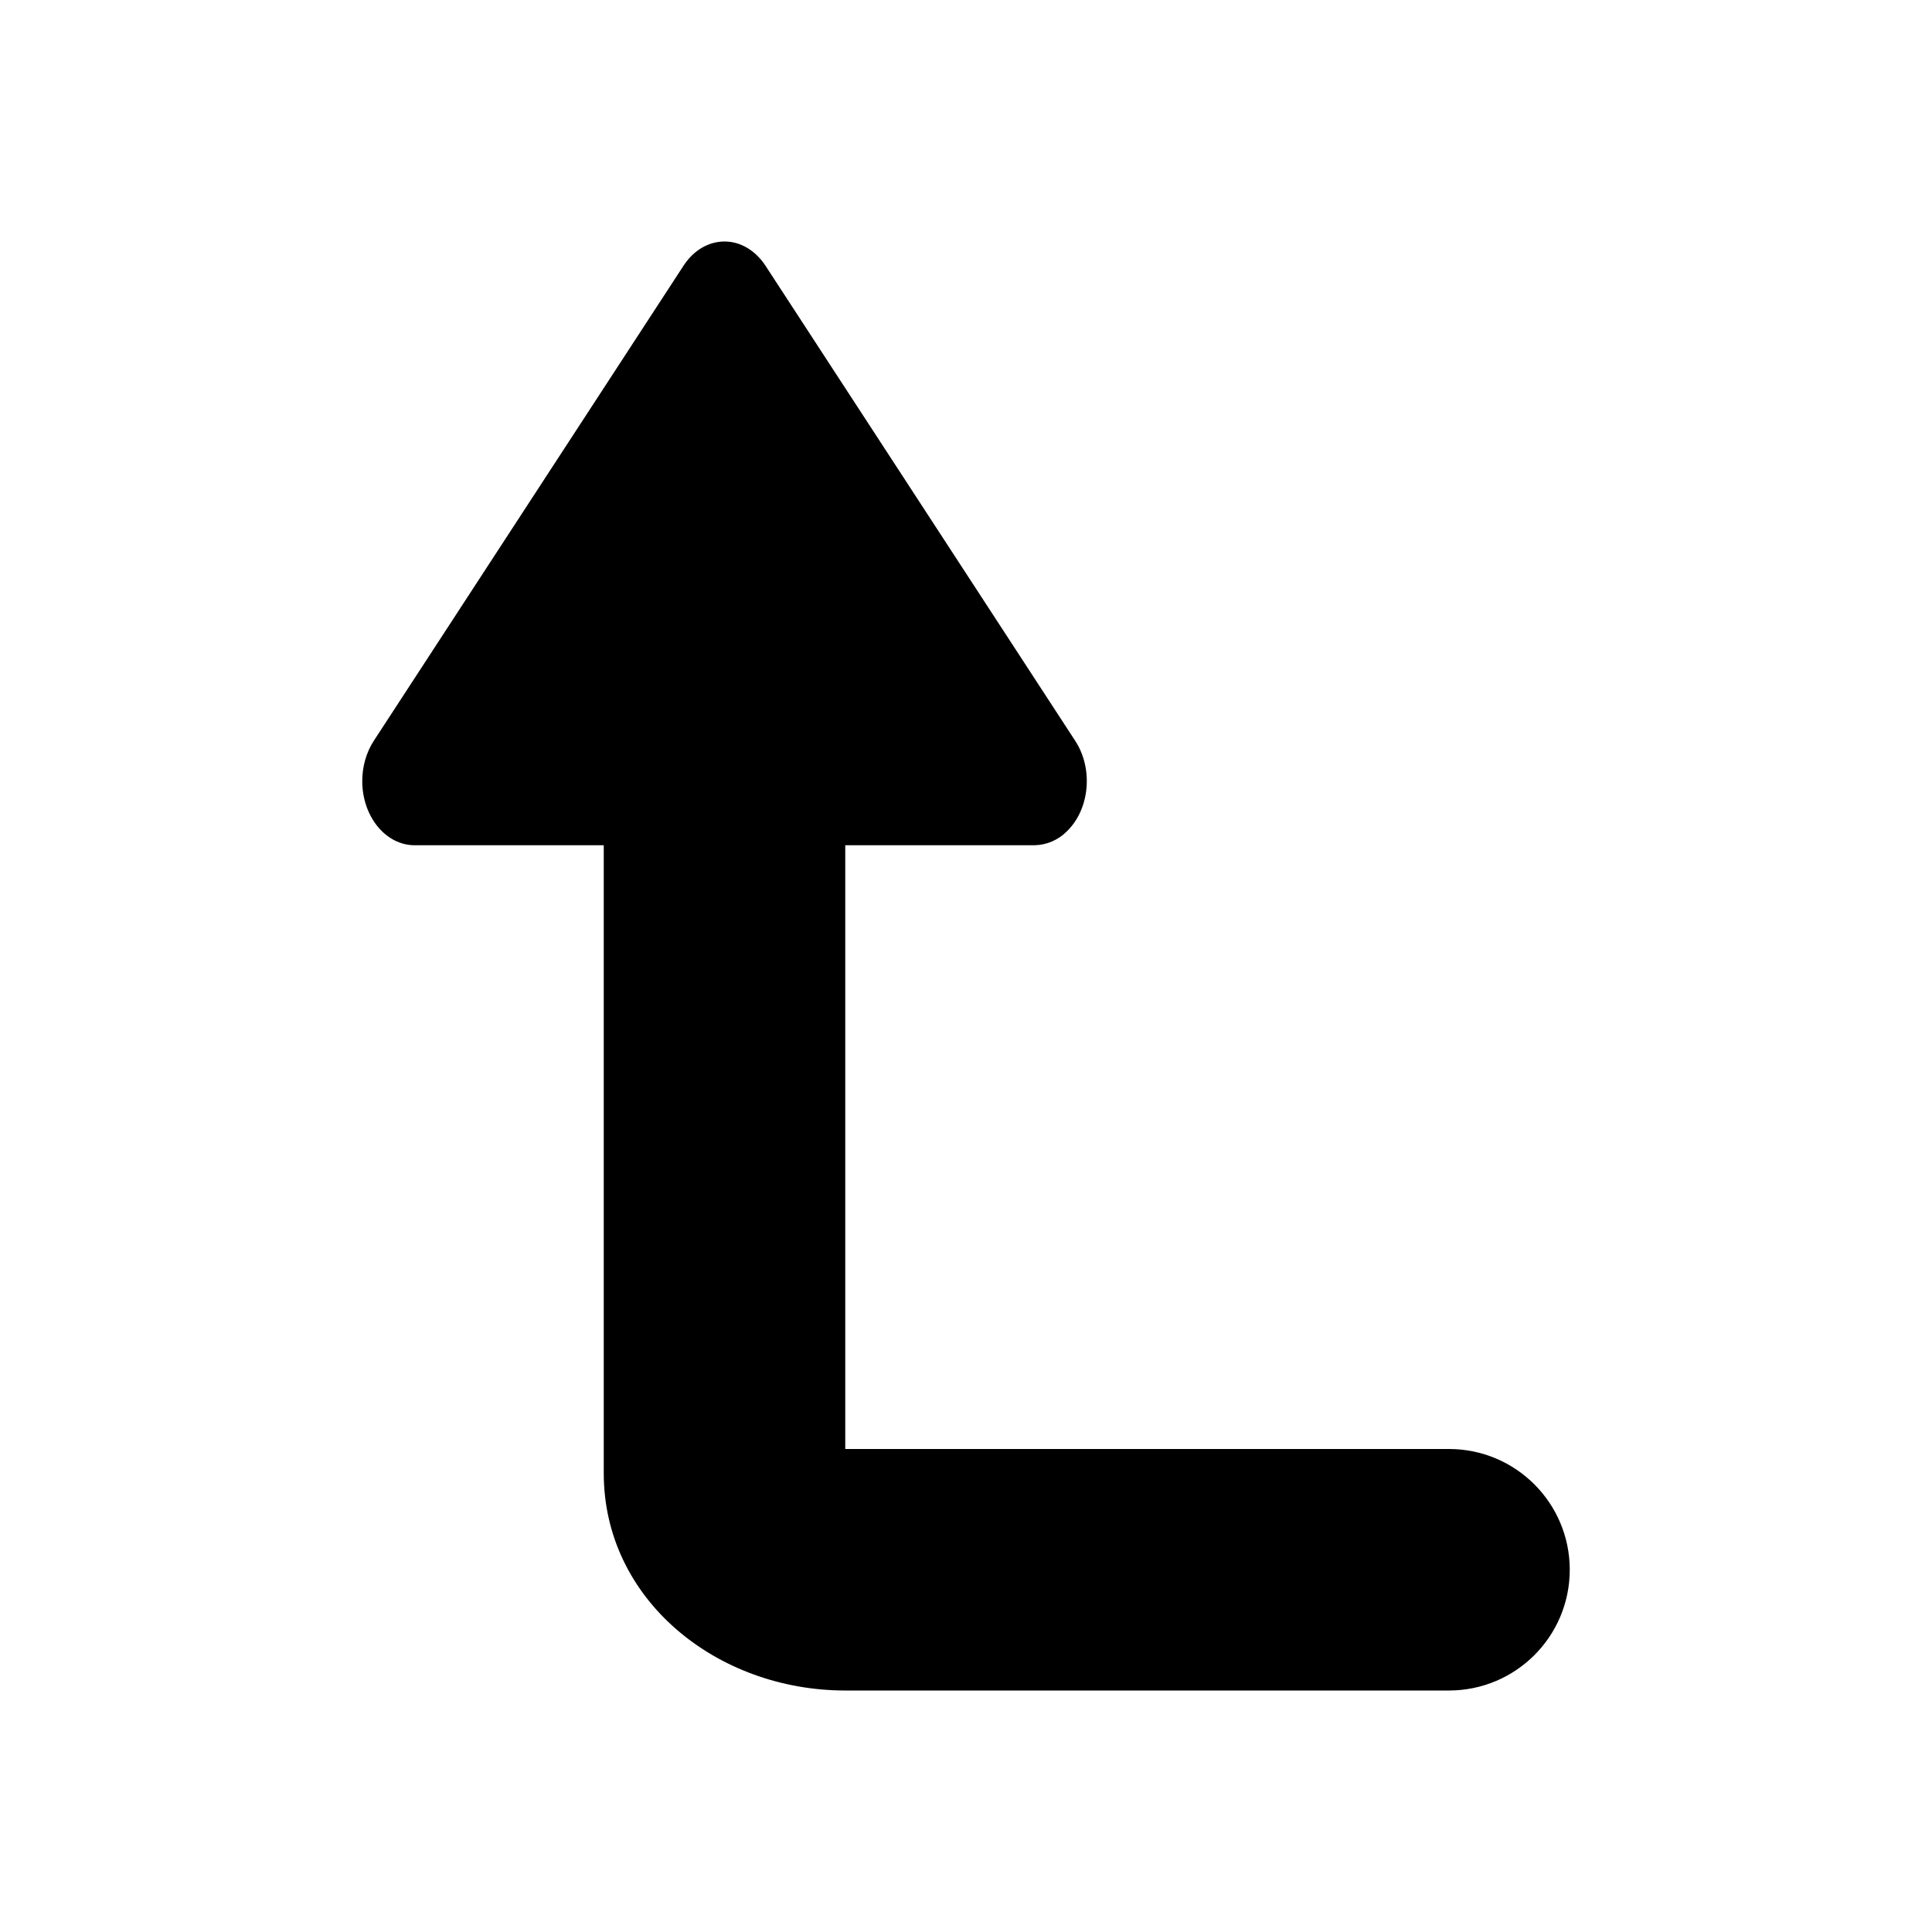
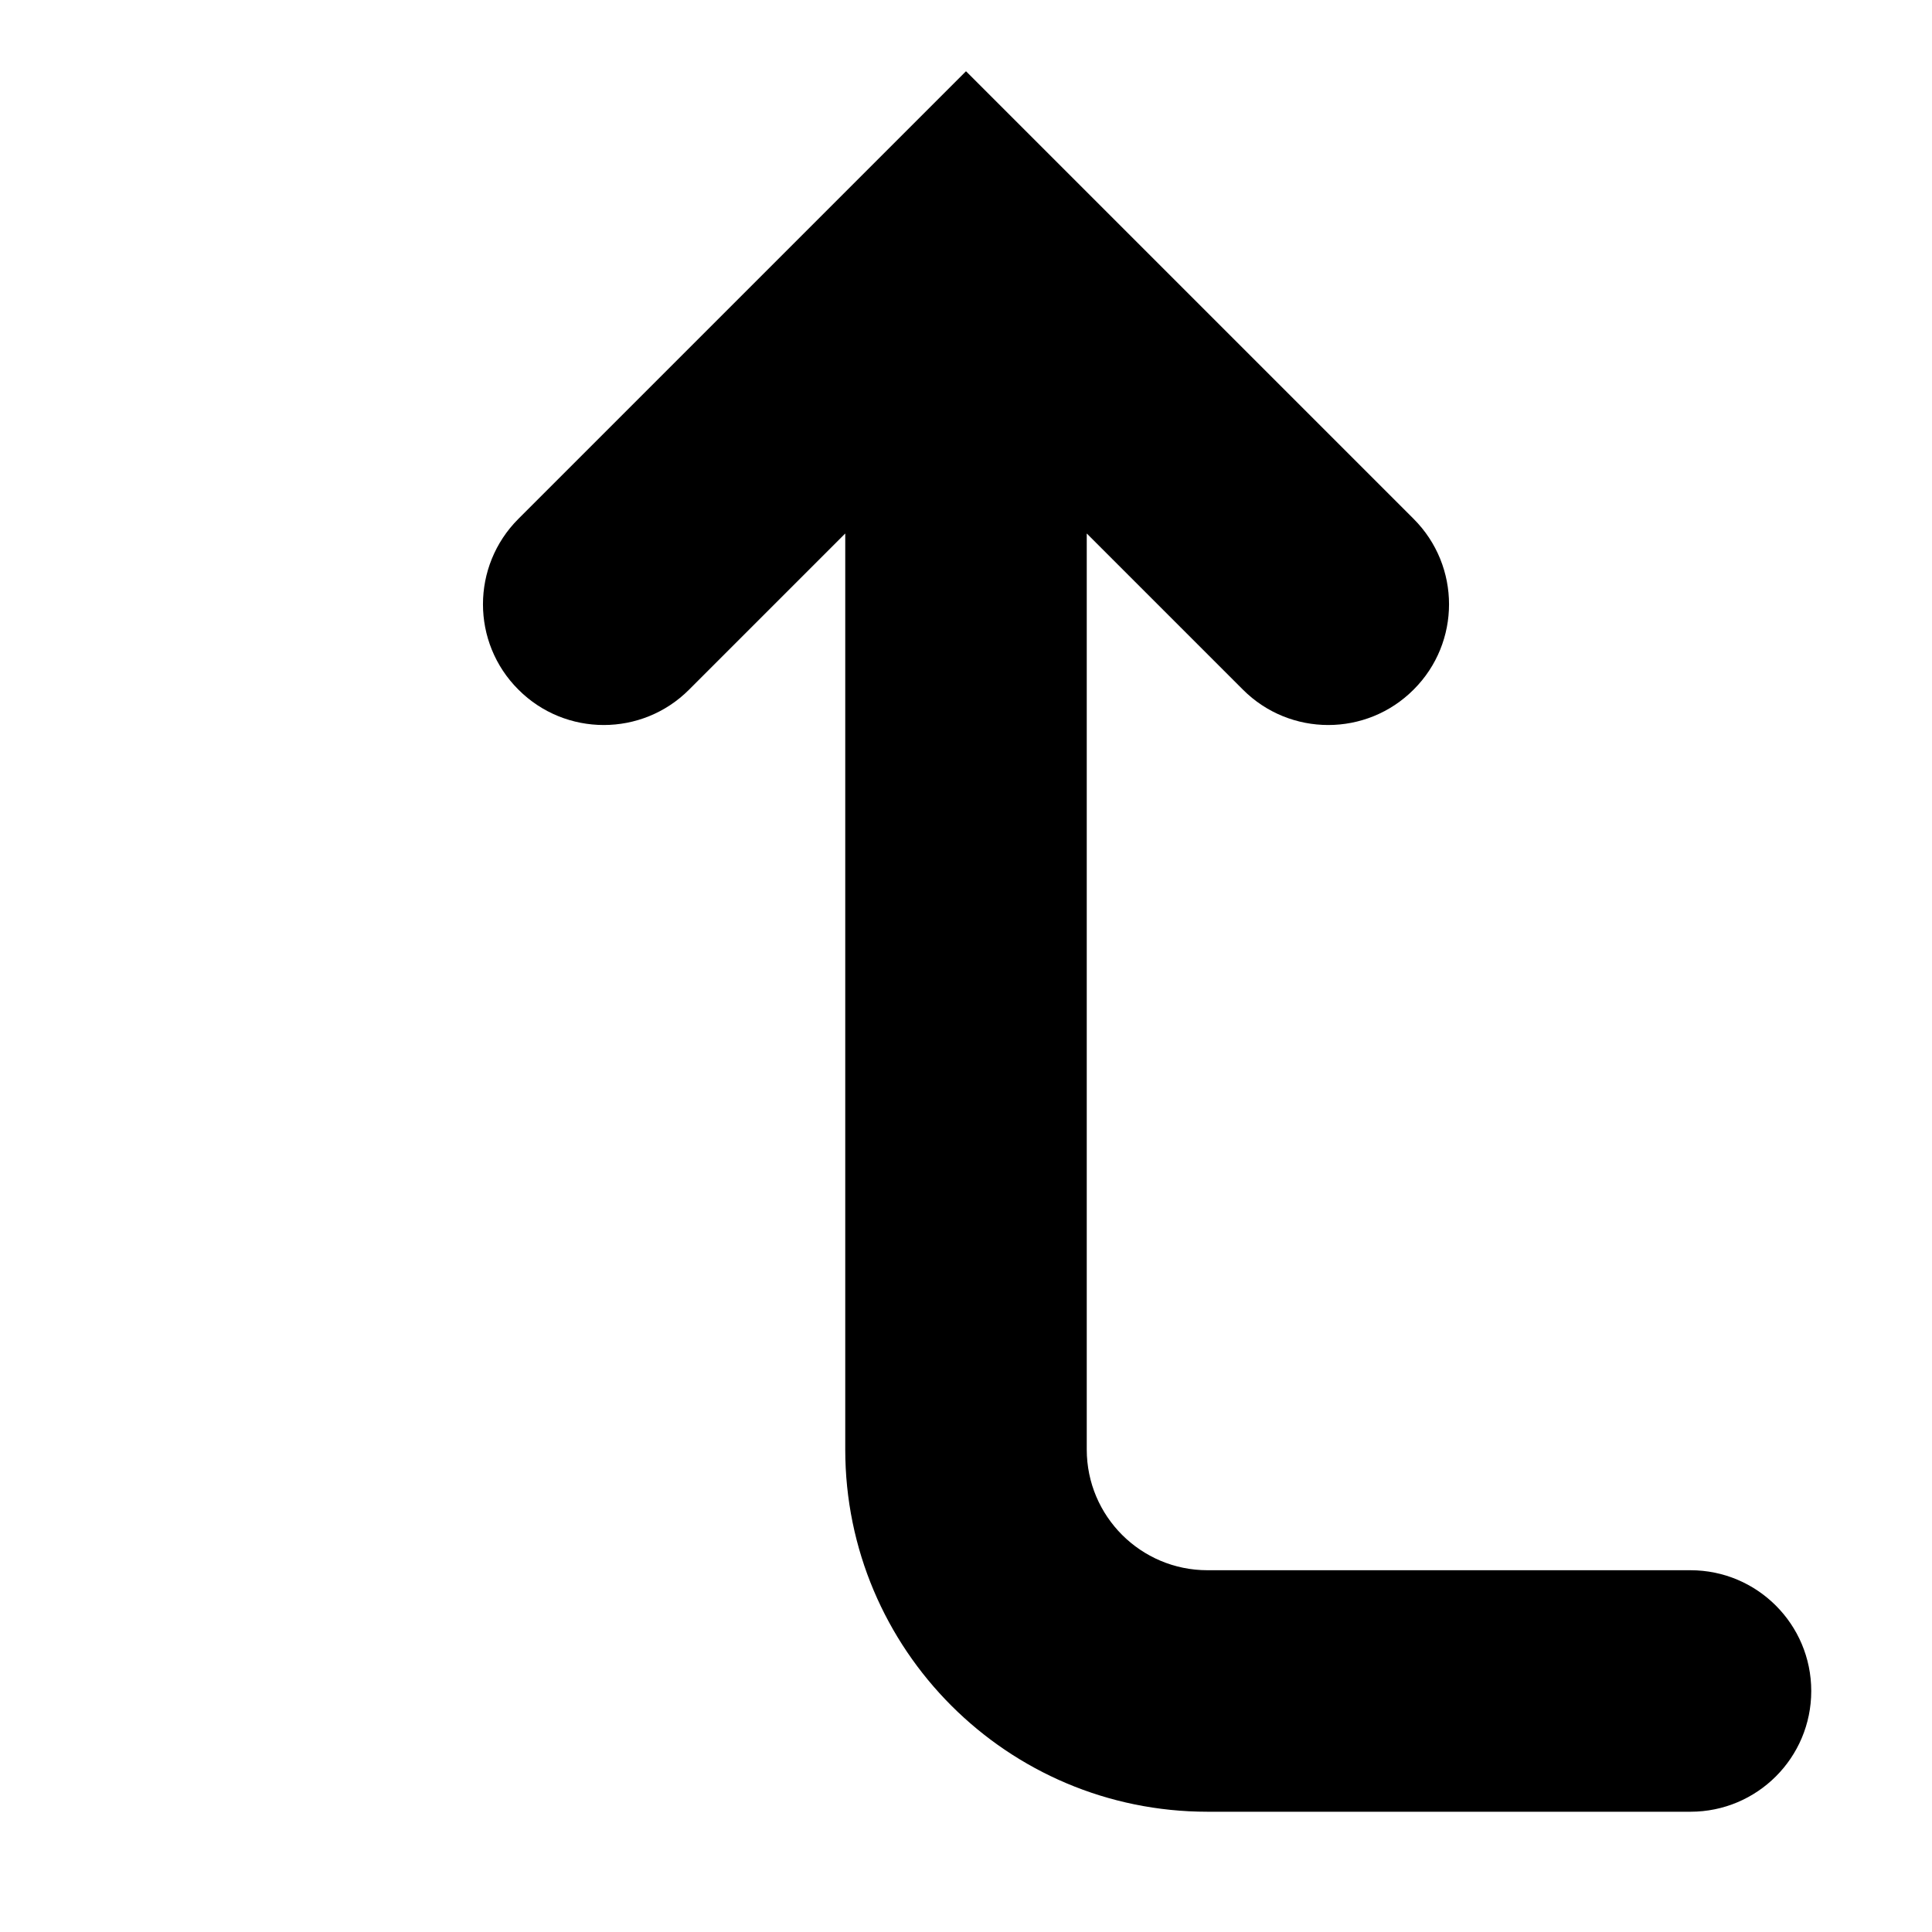
<svg xmlns="http://www.w3.org/2000/svg" width="16" height="16" viewBox="0 0 16 16">
-   <path d="M7 7v5h5a1 1 0 0 1 0 2H7c-1.062 0-2-.75-2-1.8V7H3.434C3.194 7 3 6.762 3 6.468c0-.12.034-.238.095-.332L5.661 2.2c.15-.23.423-.267.61-.083a.495.495 0 0 1 .068.083l2.566 3.936c.15.23.12.564-.068.747a.387.387 0 0 1-.27.117H7z" id="a" />
+   <path fill="#000000" d="M4.293,4.297 L8,0.59 L11.707,4.297 C12.098,4.688 12.098,5.321 11.707,5.711 C11.317,6.102 10.683,6.102 10.293,5.711 L9,4.418 L9,11.004 C9,11.005 9,11.004 9,11.004 L9,12.004 C9,12.557 9.448,13.004 10,13.004 L14,13.004 C14.552,13.004 15,13.452 15,14.004 C15,14.557 14.552,15.004 14,15.004 L10,15.004 C8.343,15.004 7,13.661 7,12.004 L7,4.418 L5.707,5.711 C5.317,6.102 4.683,6.102 4.293,5.711 C3.902,5.321 3.902,4.688 4.293,4.297 Z" />
</svg>
